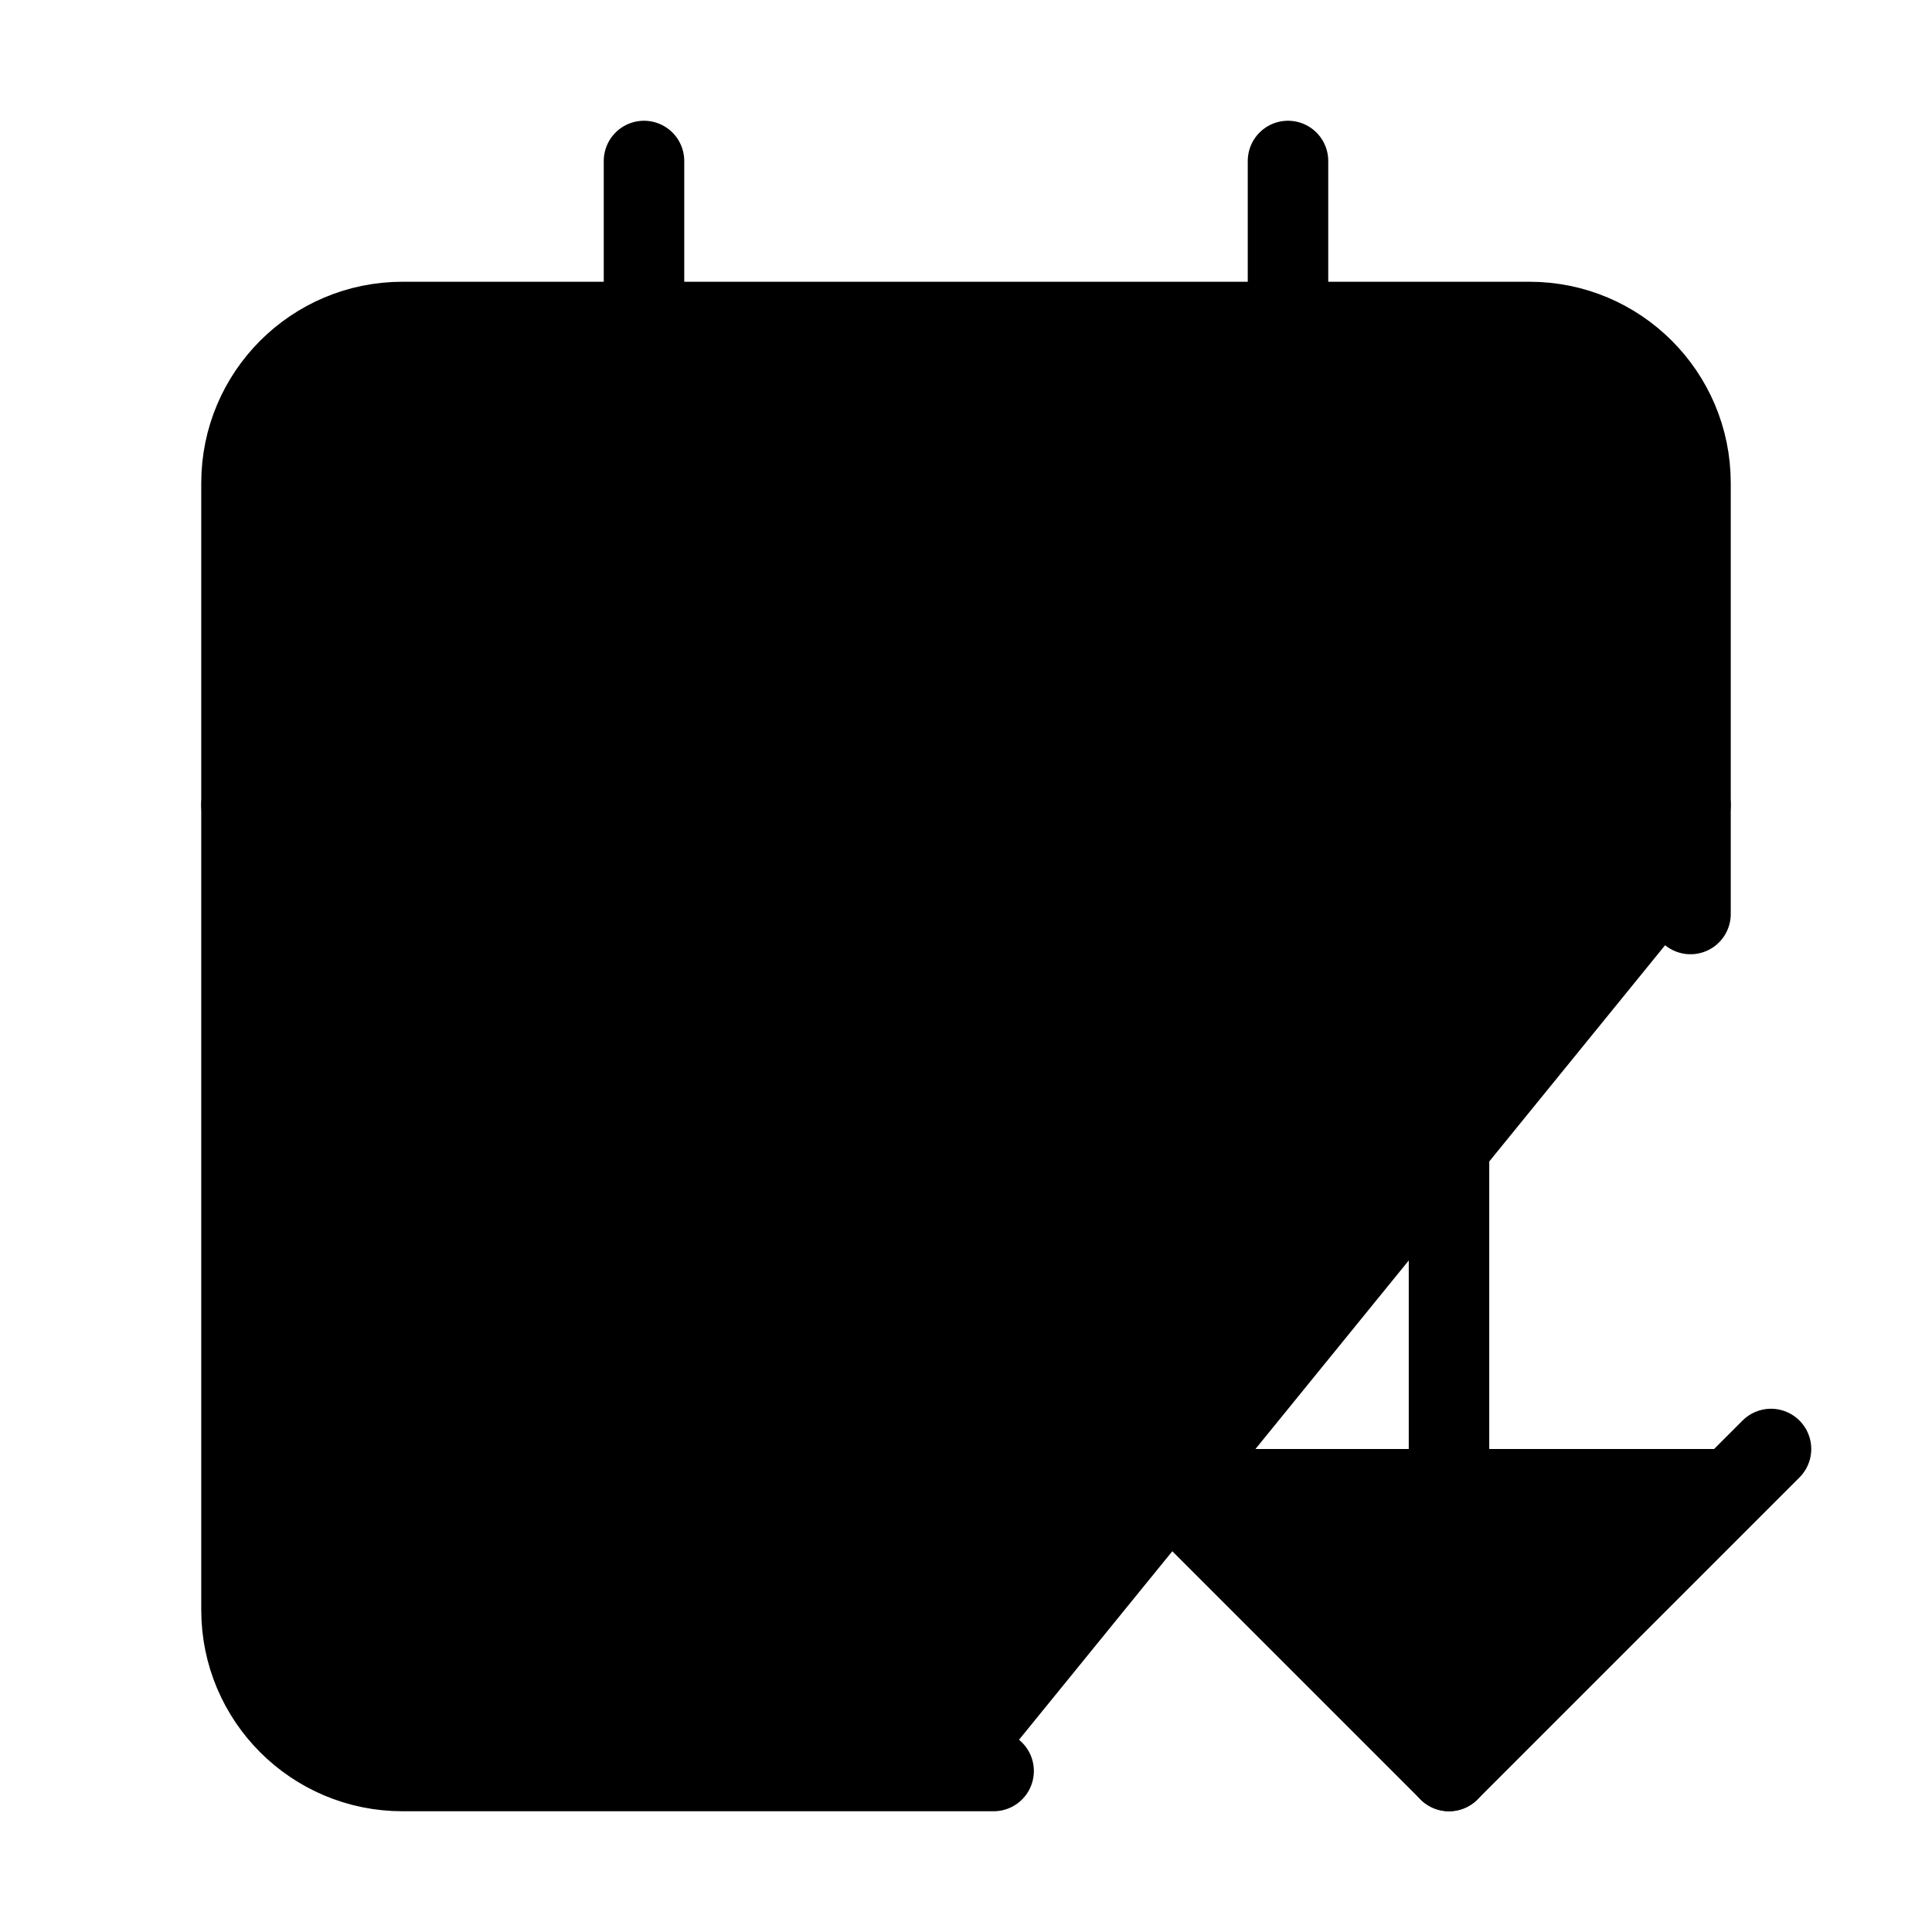
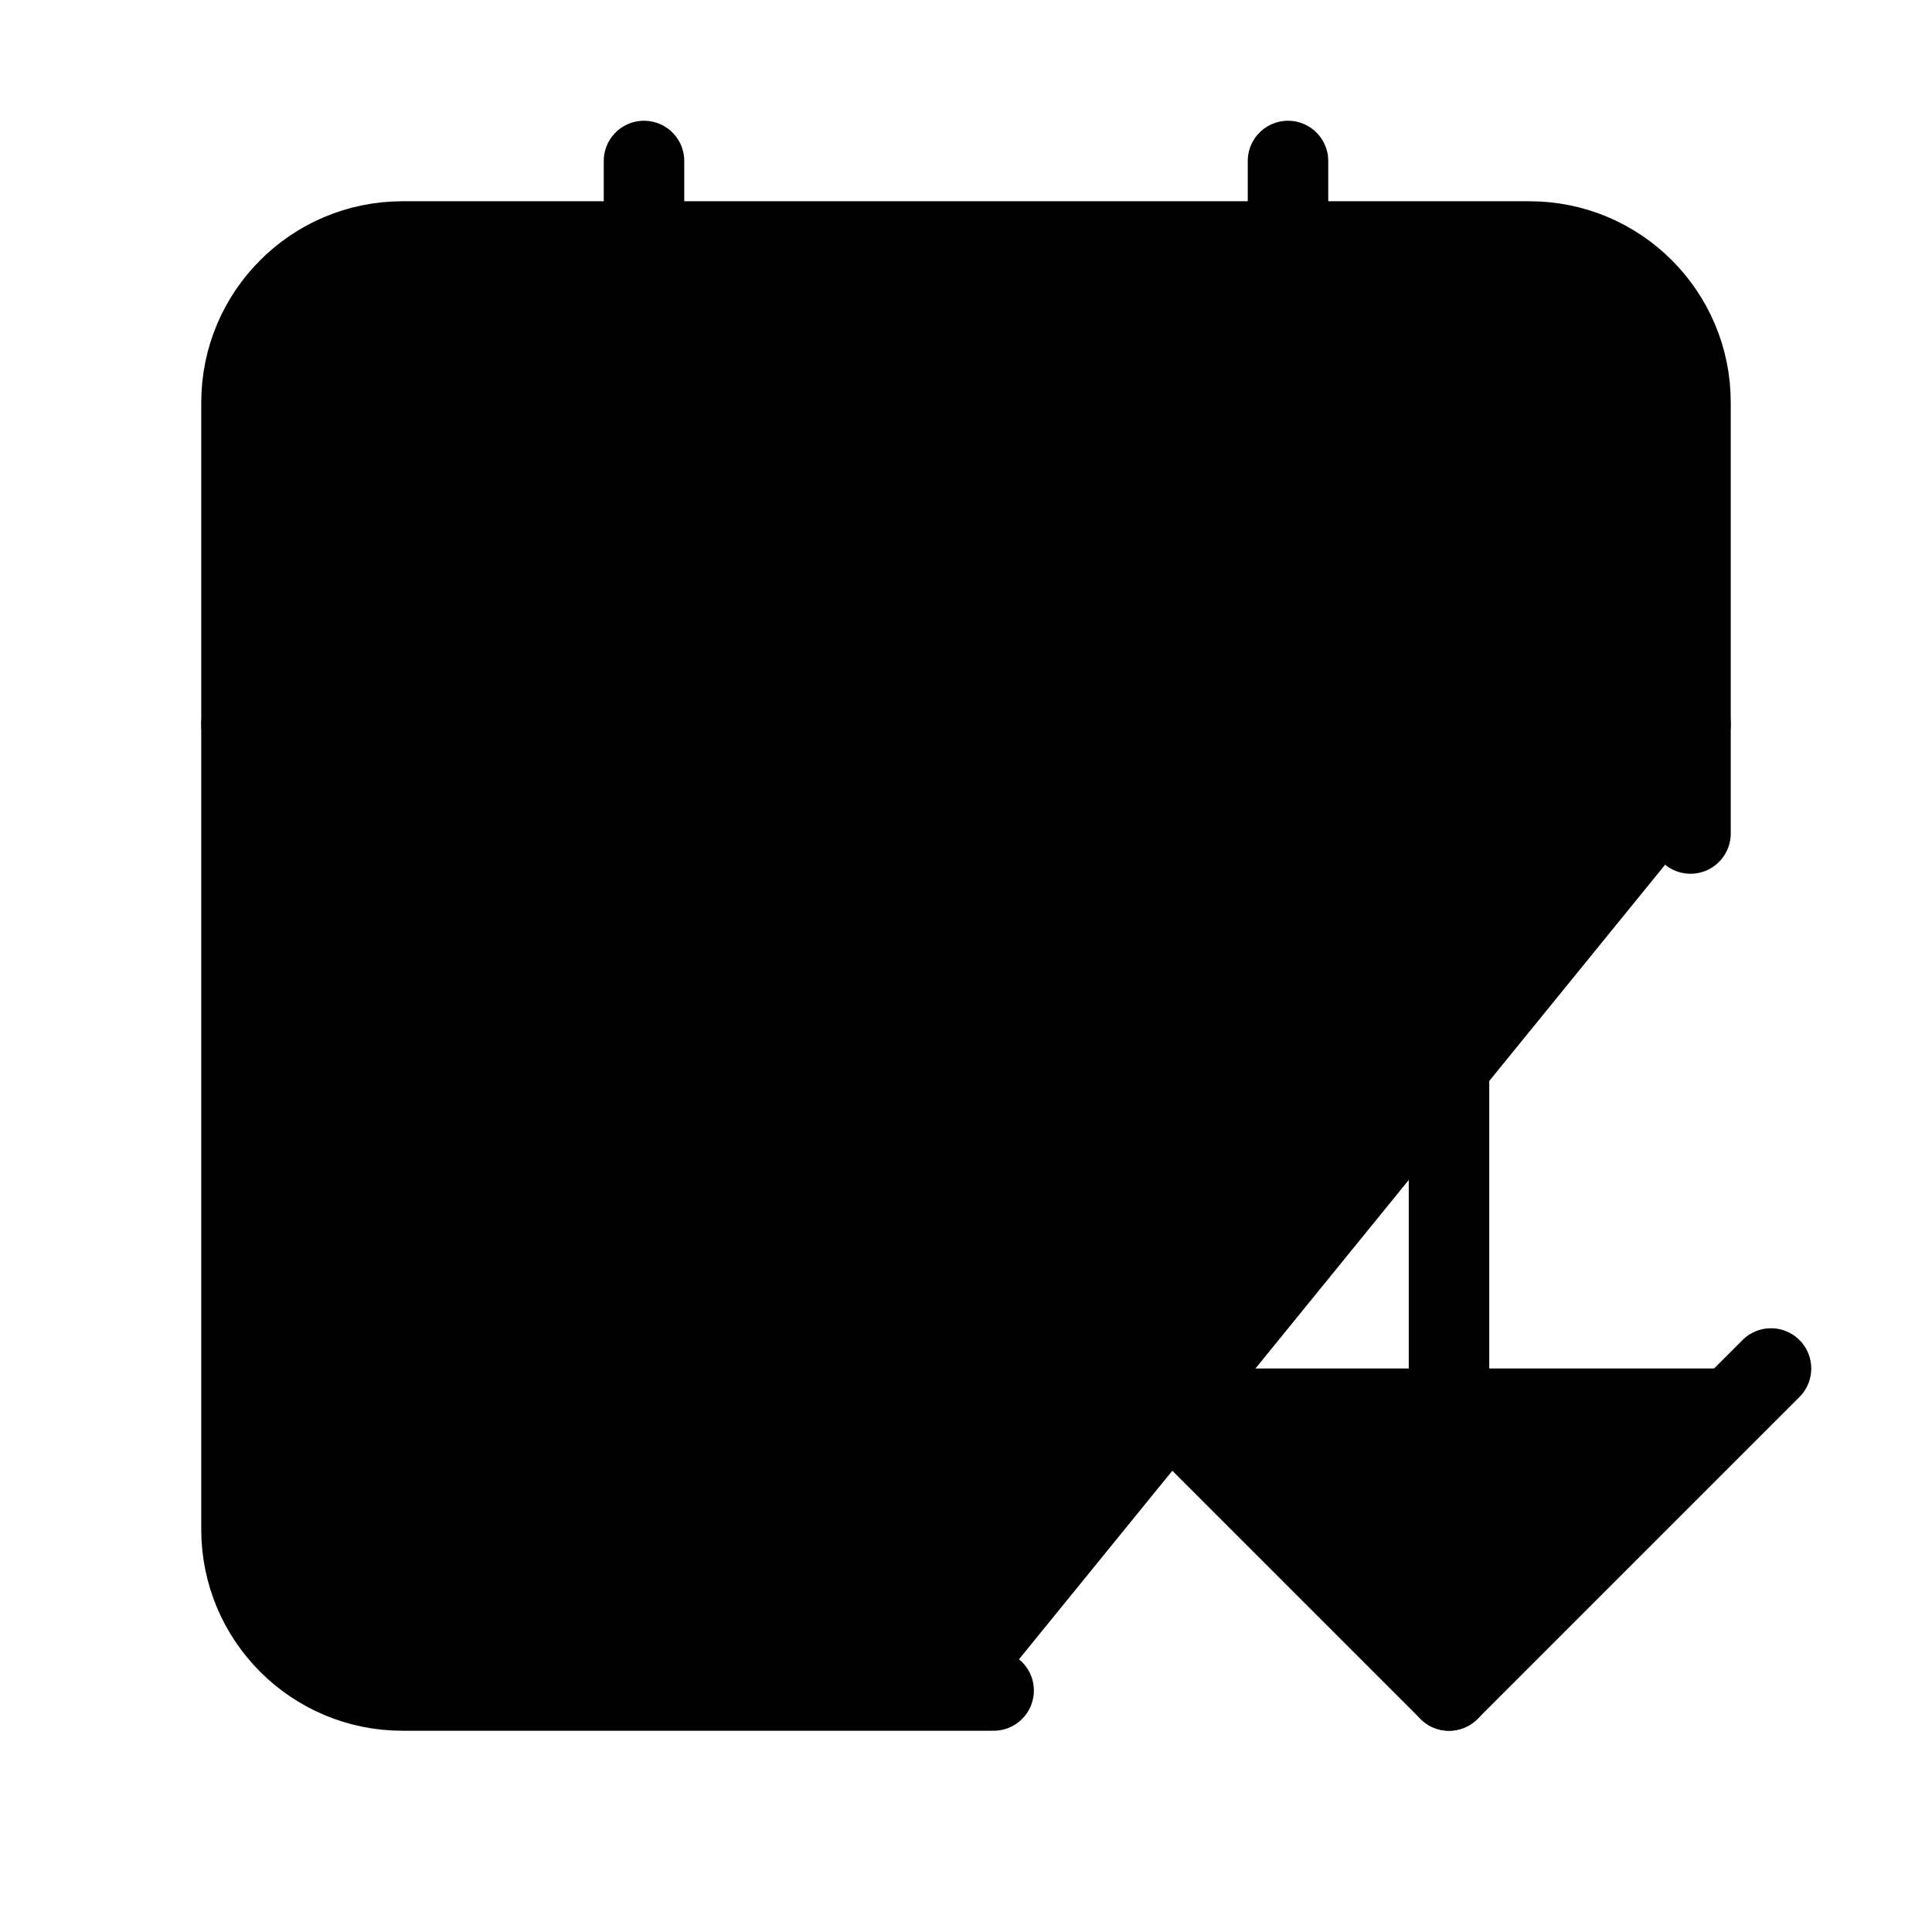
<svg xmlns="http://www.w3.org/2000/svg" width="24" height="24" viewBox="0 0 24 24" fill="currentColor" stroke="currentColor" stroke-width="calc((100vw - 100vh) / 10)" stroke-linecap="round" stroke-linejoin="round">
-   <path vector-effect="non-scaling-stroke" d="m14 18 4 4 4-4" />
-   <path vector-effect="non-scaling-stroke" d="M16 2v4" />
-   <path vector-effect="non-scaling-stroke" d="M18 14v8" />
-   <path vector-effect="non-scaling-stroke" d="M21 11.354V6a2 2 0 0 0-2-2H5a2 2 0 0 0-2 2v14a2 2 0 0 0 2 2h7.343" />
-   <path vector-effect="non-scaling-stroke" d="M3 10h18" />
-   <path vector-effect="non-scaling-stroke" d="M8 2v4" />
+   <path vector-effect="non-scaling-stroke" d="m14 17 4 4 4-4" />
+   <path vector-effect="non-scaling-stroke" d="M16 2v3" />
+   <path vector-effect="non-scaling-stroke" d="M18 13v8" />
+   <path vector-effect="non-scaling-stroke" d="M21 10.354V5a2 2 0 00-2-2H5a2 2 0 00-2 2v14a2 2 0 002 2h7.343" />
+   <path vector-effect="non-scaling-stroke" d="M3 9h18" />
+   <path vector-effect="non-scaling-stroke" d="M8 2v3" />
</svg>
